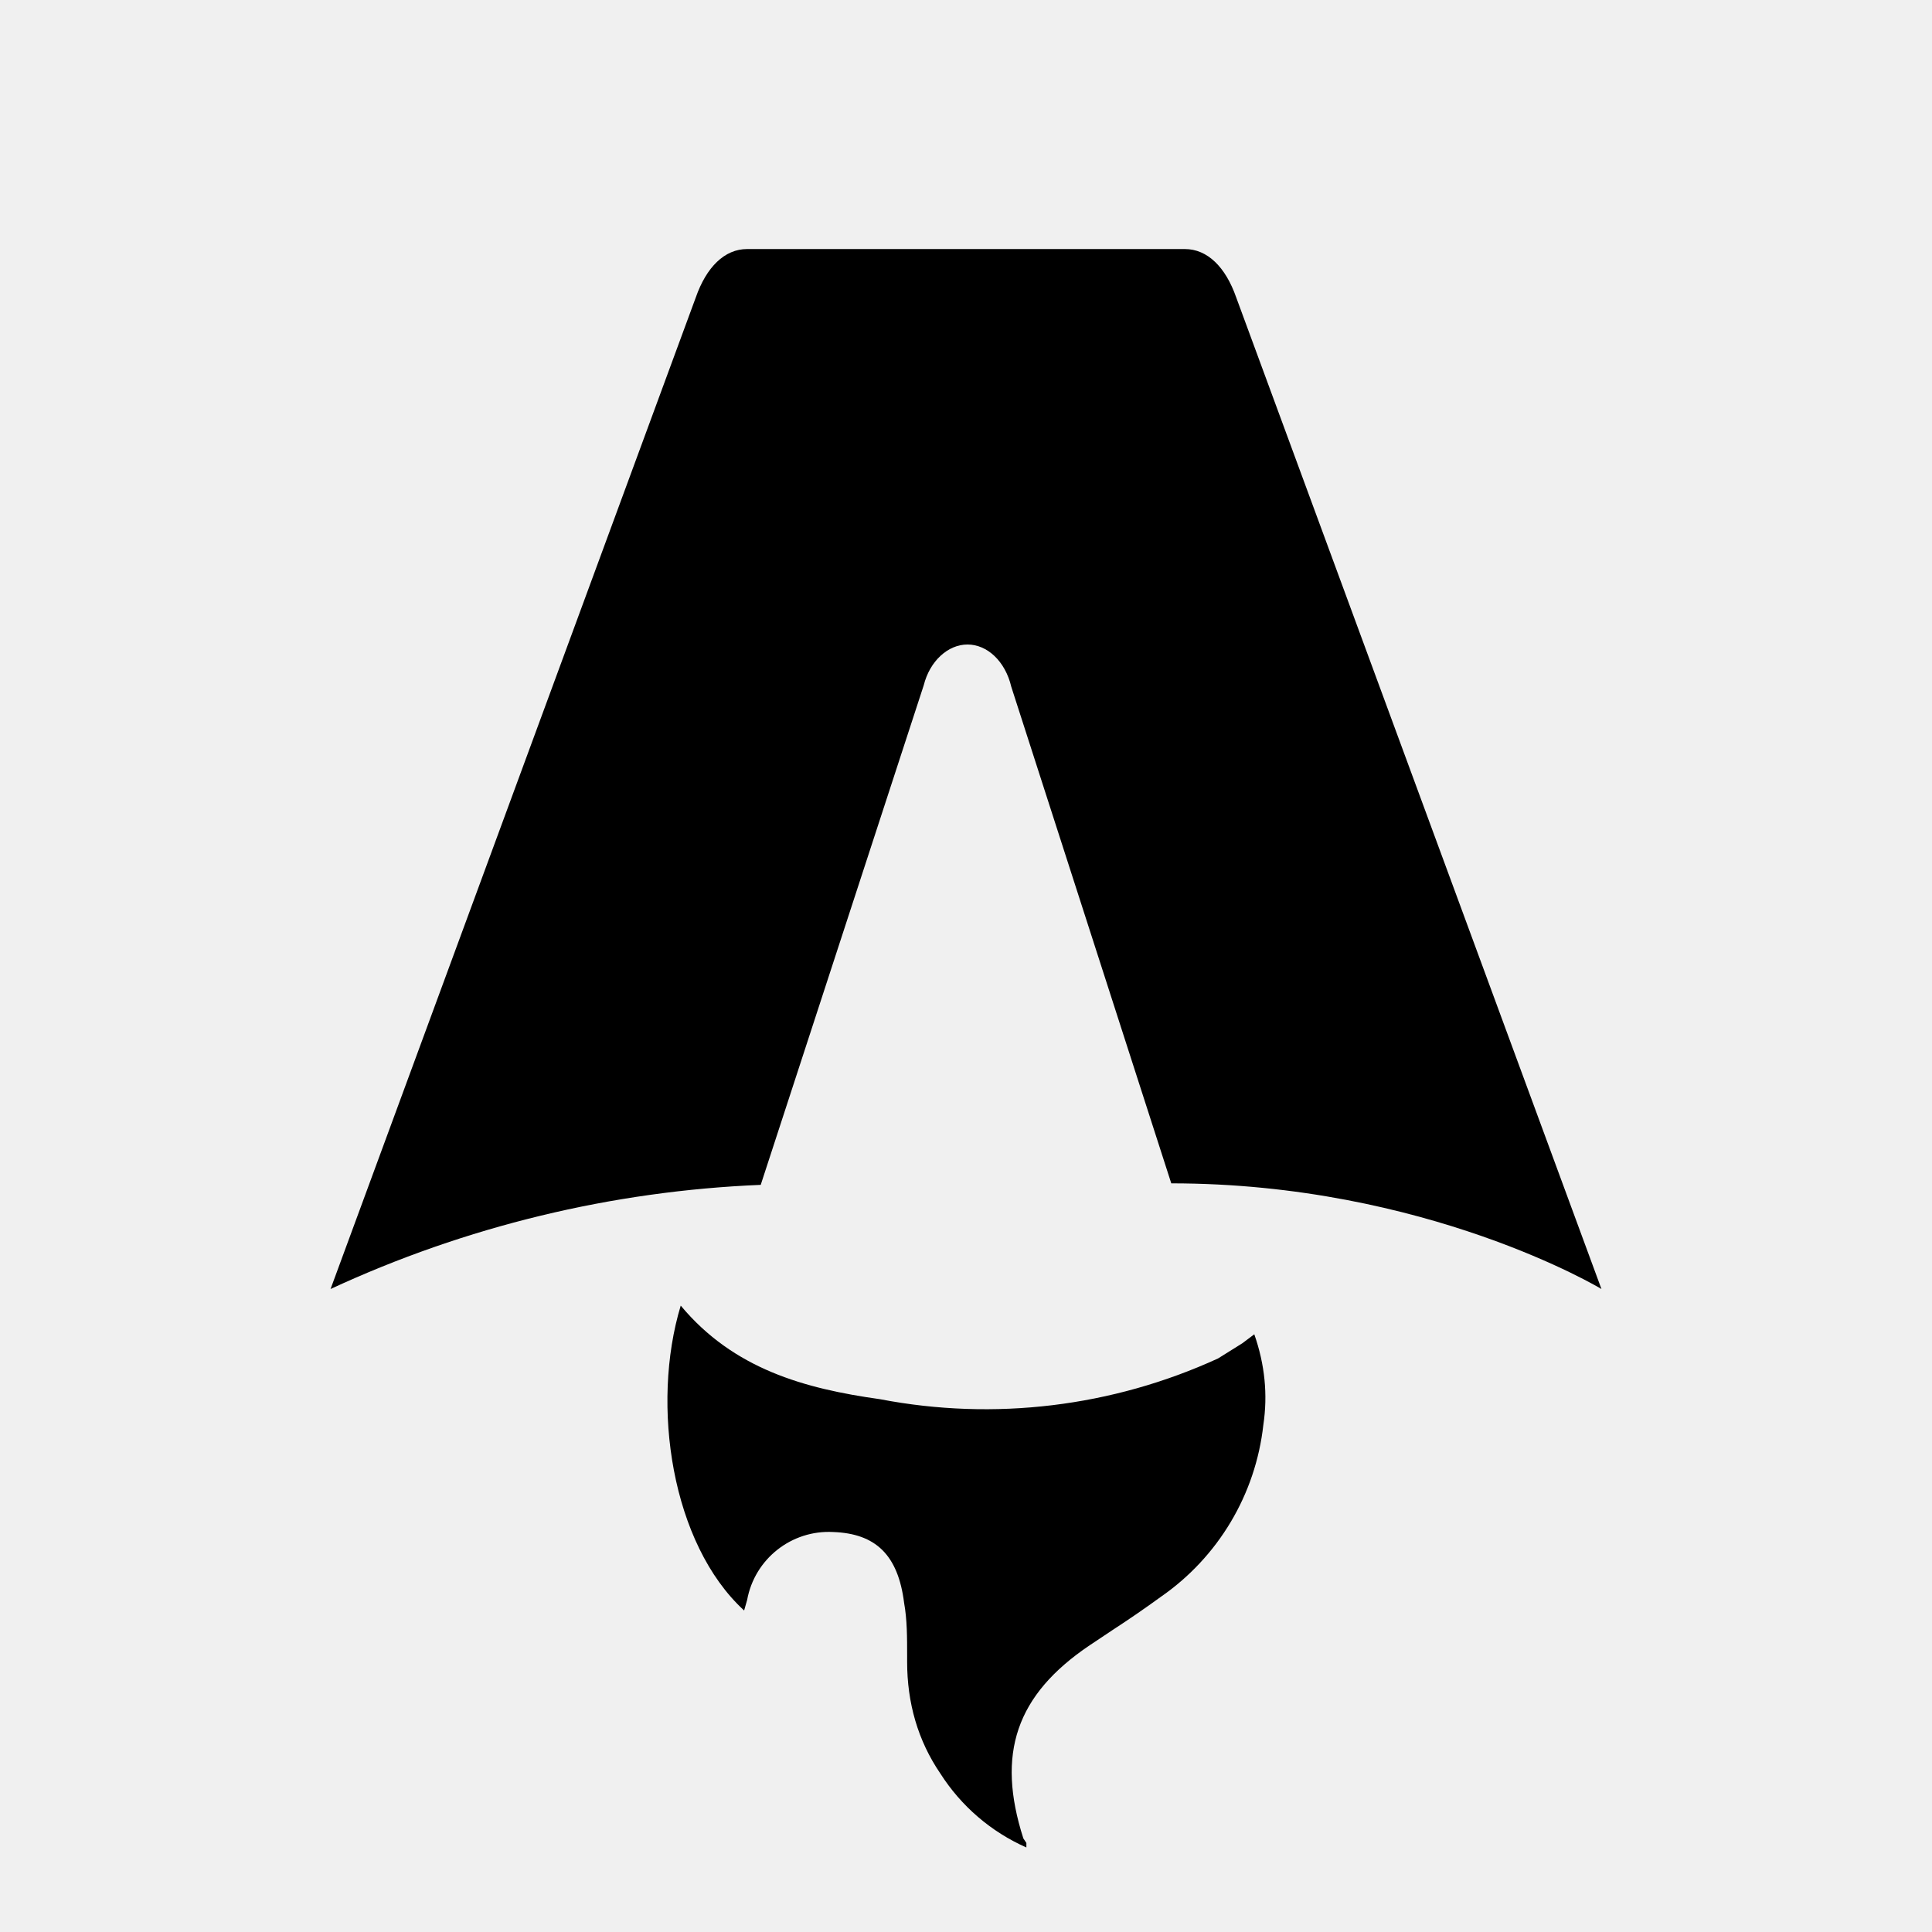
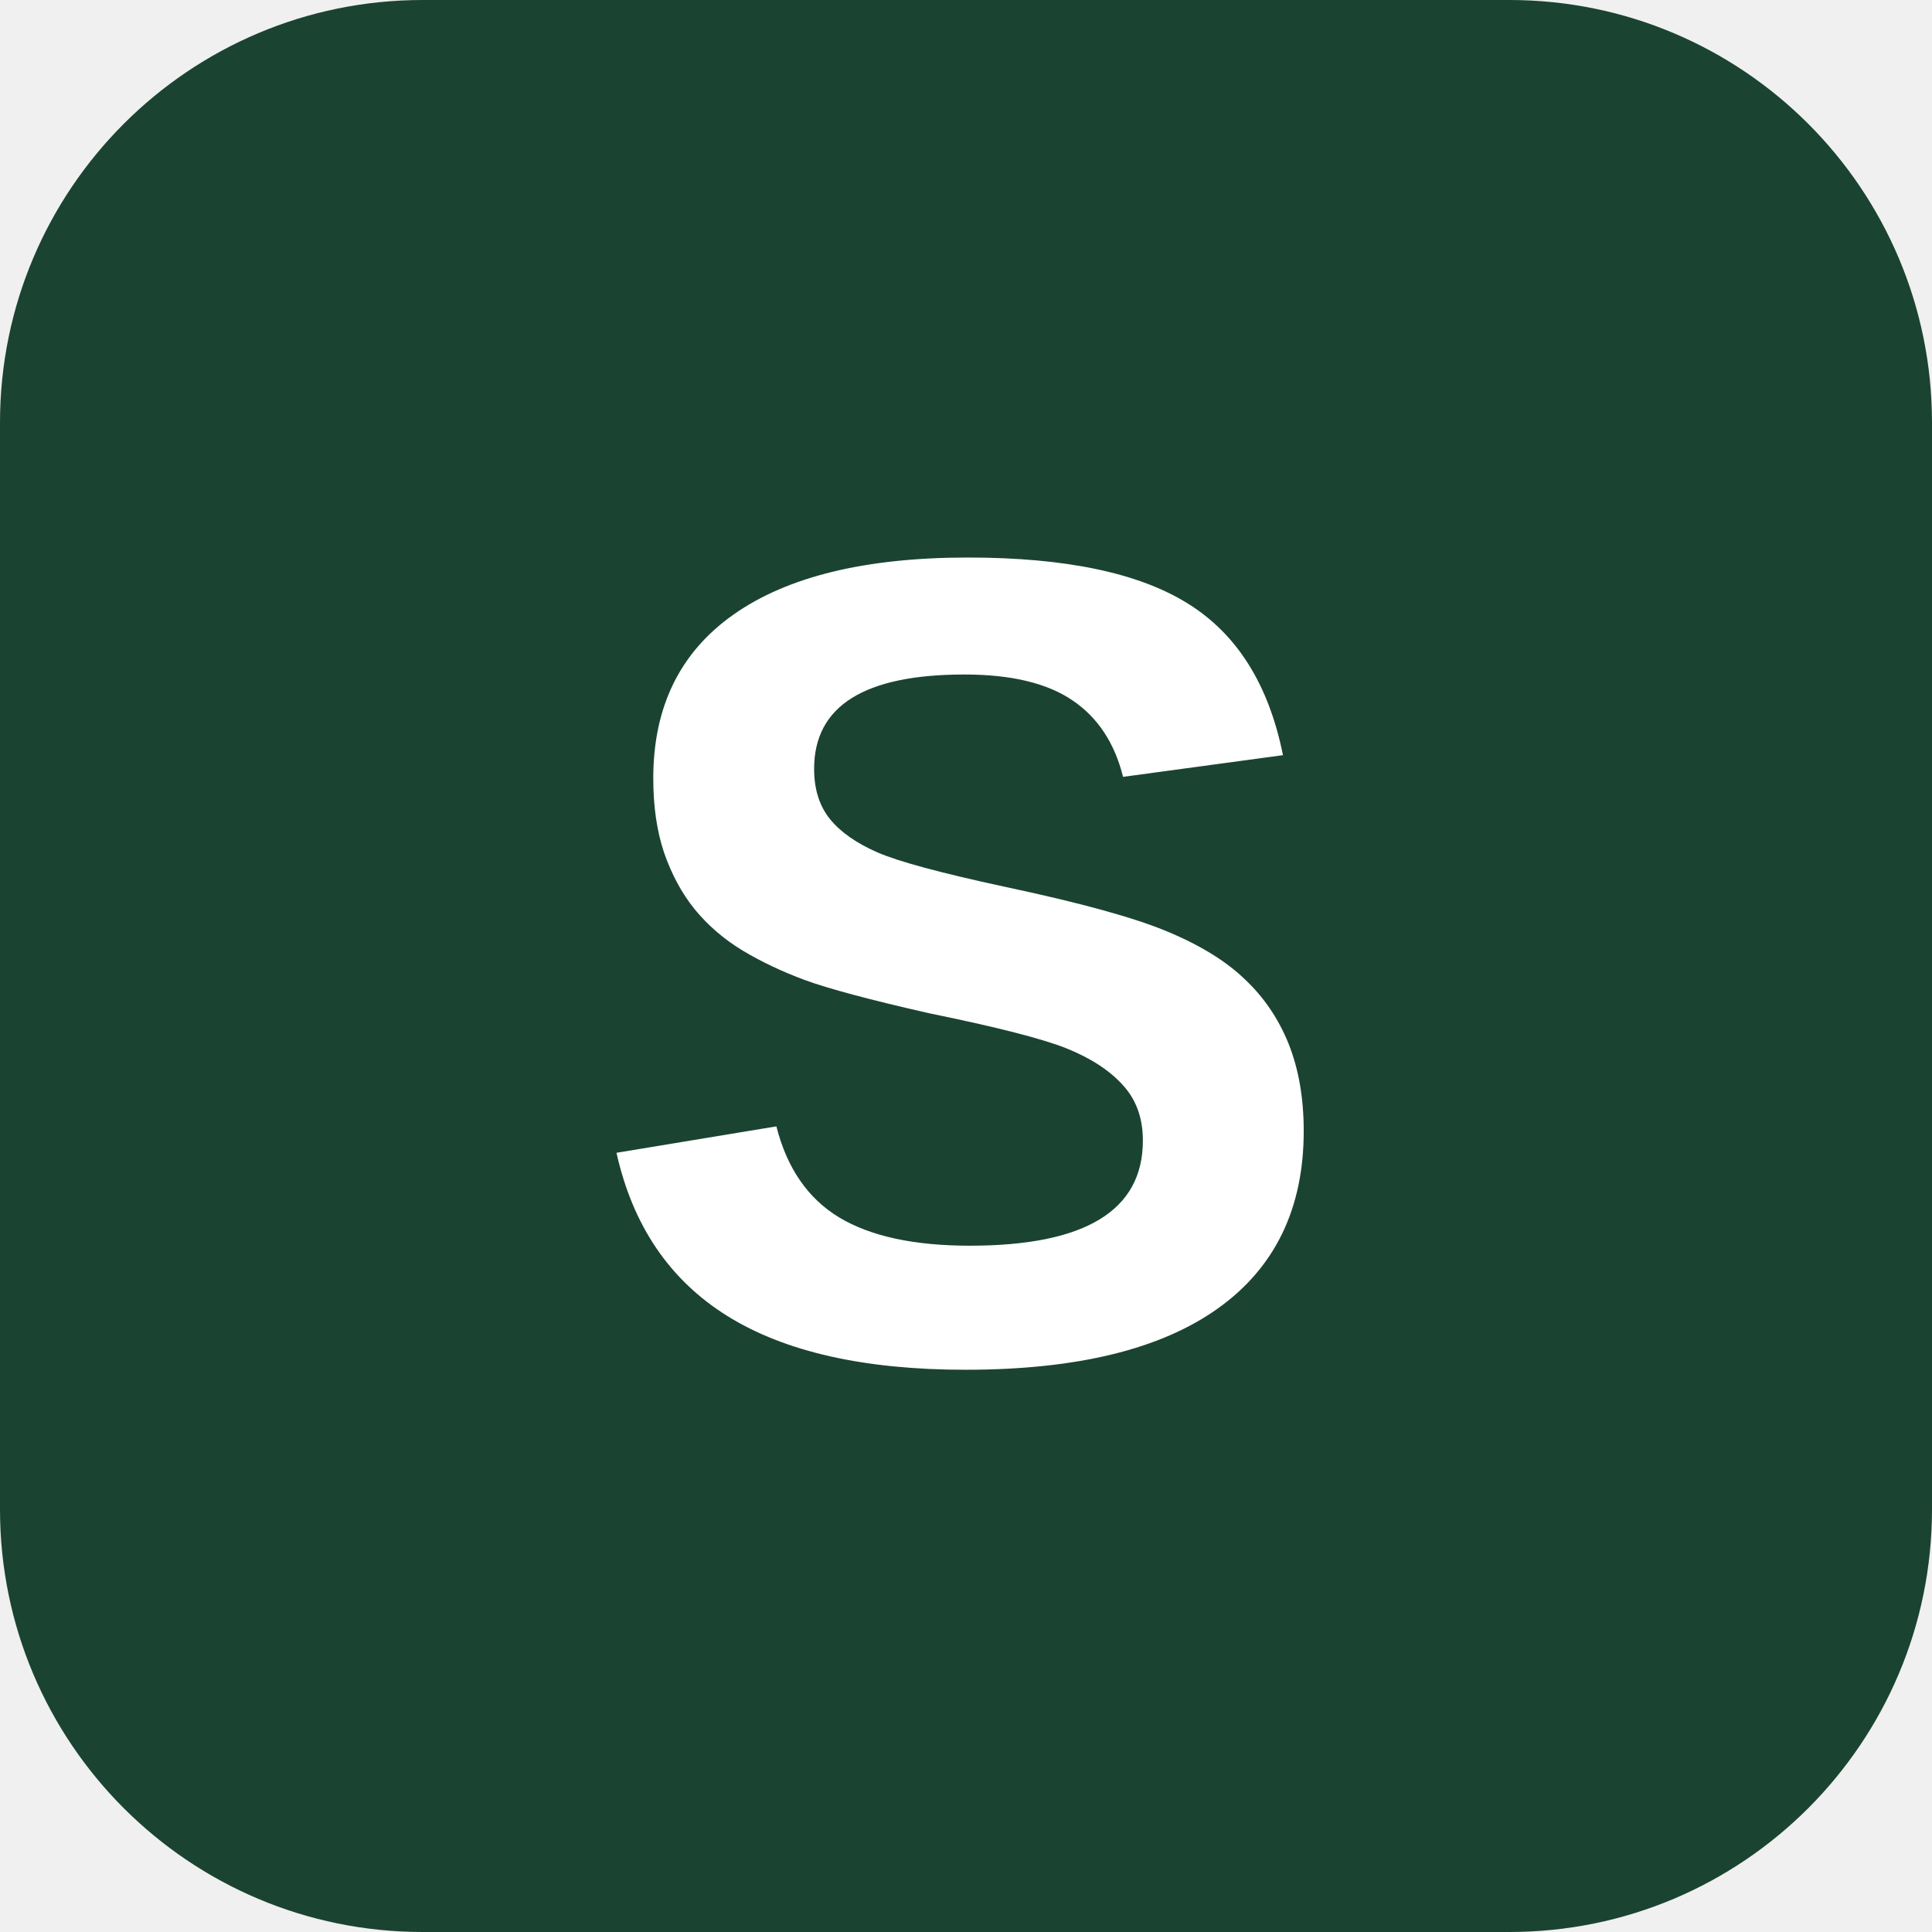
- <svg xmlns="http://www.w3.org/2000/svg" fill="none" viewBox="0 0 128 128">
-   <path d="M50.4 78.5a75.1 75.1 0 0 0-28.5 6.9l24.2-65.7c.7-2 1.9-3.2 3.4-3.2h29c1.5 0 2.7 1.2 3.4 3.2l24.2 65.7s-11.6-7-28.5-7L67 45.5c-.4-1.7-1.6-2.8-2.9-2.8-1.3 0-2.5 1.1-2.9 2.7L50.4 78.5Zm-1.1 28.2Zm-4.2-20.2c-2 6.6-.6 15.8 4.2 20.2a17.5 17.5 0 0 1 .2-.7 5.5 5.5 0 0 1 5.7-4.5c2.8.1 4.3 1.5 4.7 4.7.2 1.1.2 2.3.2 3.5v.4c0 2.7.7 5.2 2.2 7.4a13 13 0 0 0 5.7 4.9v-.3l-.2-.3c-1.8-5.6-.5-9.5 4.4-12.8l1.5-1a73 73 0 0 0 3.2-2.2 16 16 0 0 0 6.8-11.4c.3-2 .1-4-.6-6l-.8.6-1.6 1a37 37 0 0 1-22.4 2.7c-5-.7-9.7-2-13.2-6.2Z" />
-   <style>
-         path { fill: #000; }
-         @media (prefers-color-scheme: dark) {
-             path { fill: #FFF; }
-         }
-     </style>
+ <svg xmlns="http://www.w3.org/2000/svg" viewBox="0 0 64 64">
+   <rect width="64" height="64" rx="14" fill="#1b4332" />
+   <text x="32" y="45" text-anchor="middle" font-family="Arial, Helvetica, sans-serif" font-size="38" font-weight="bold" fill="#ffffff">S</text>
</svg>
